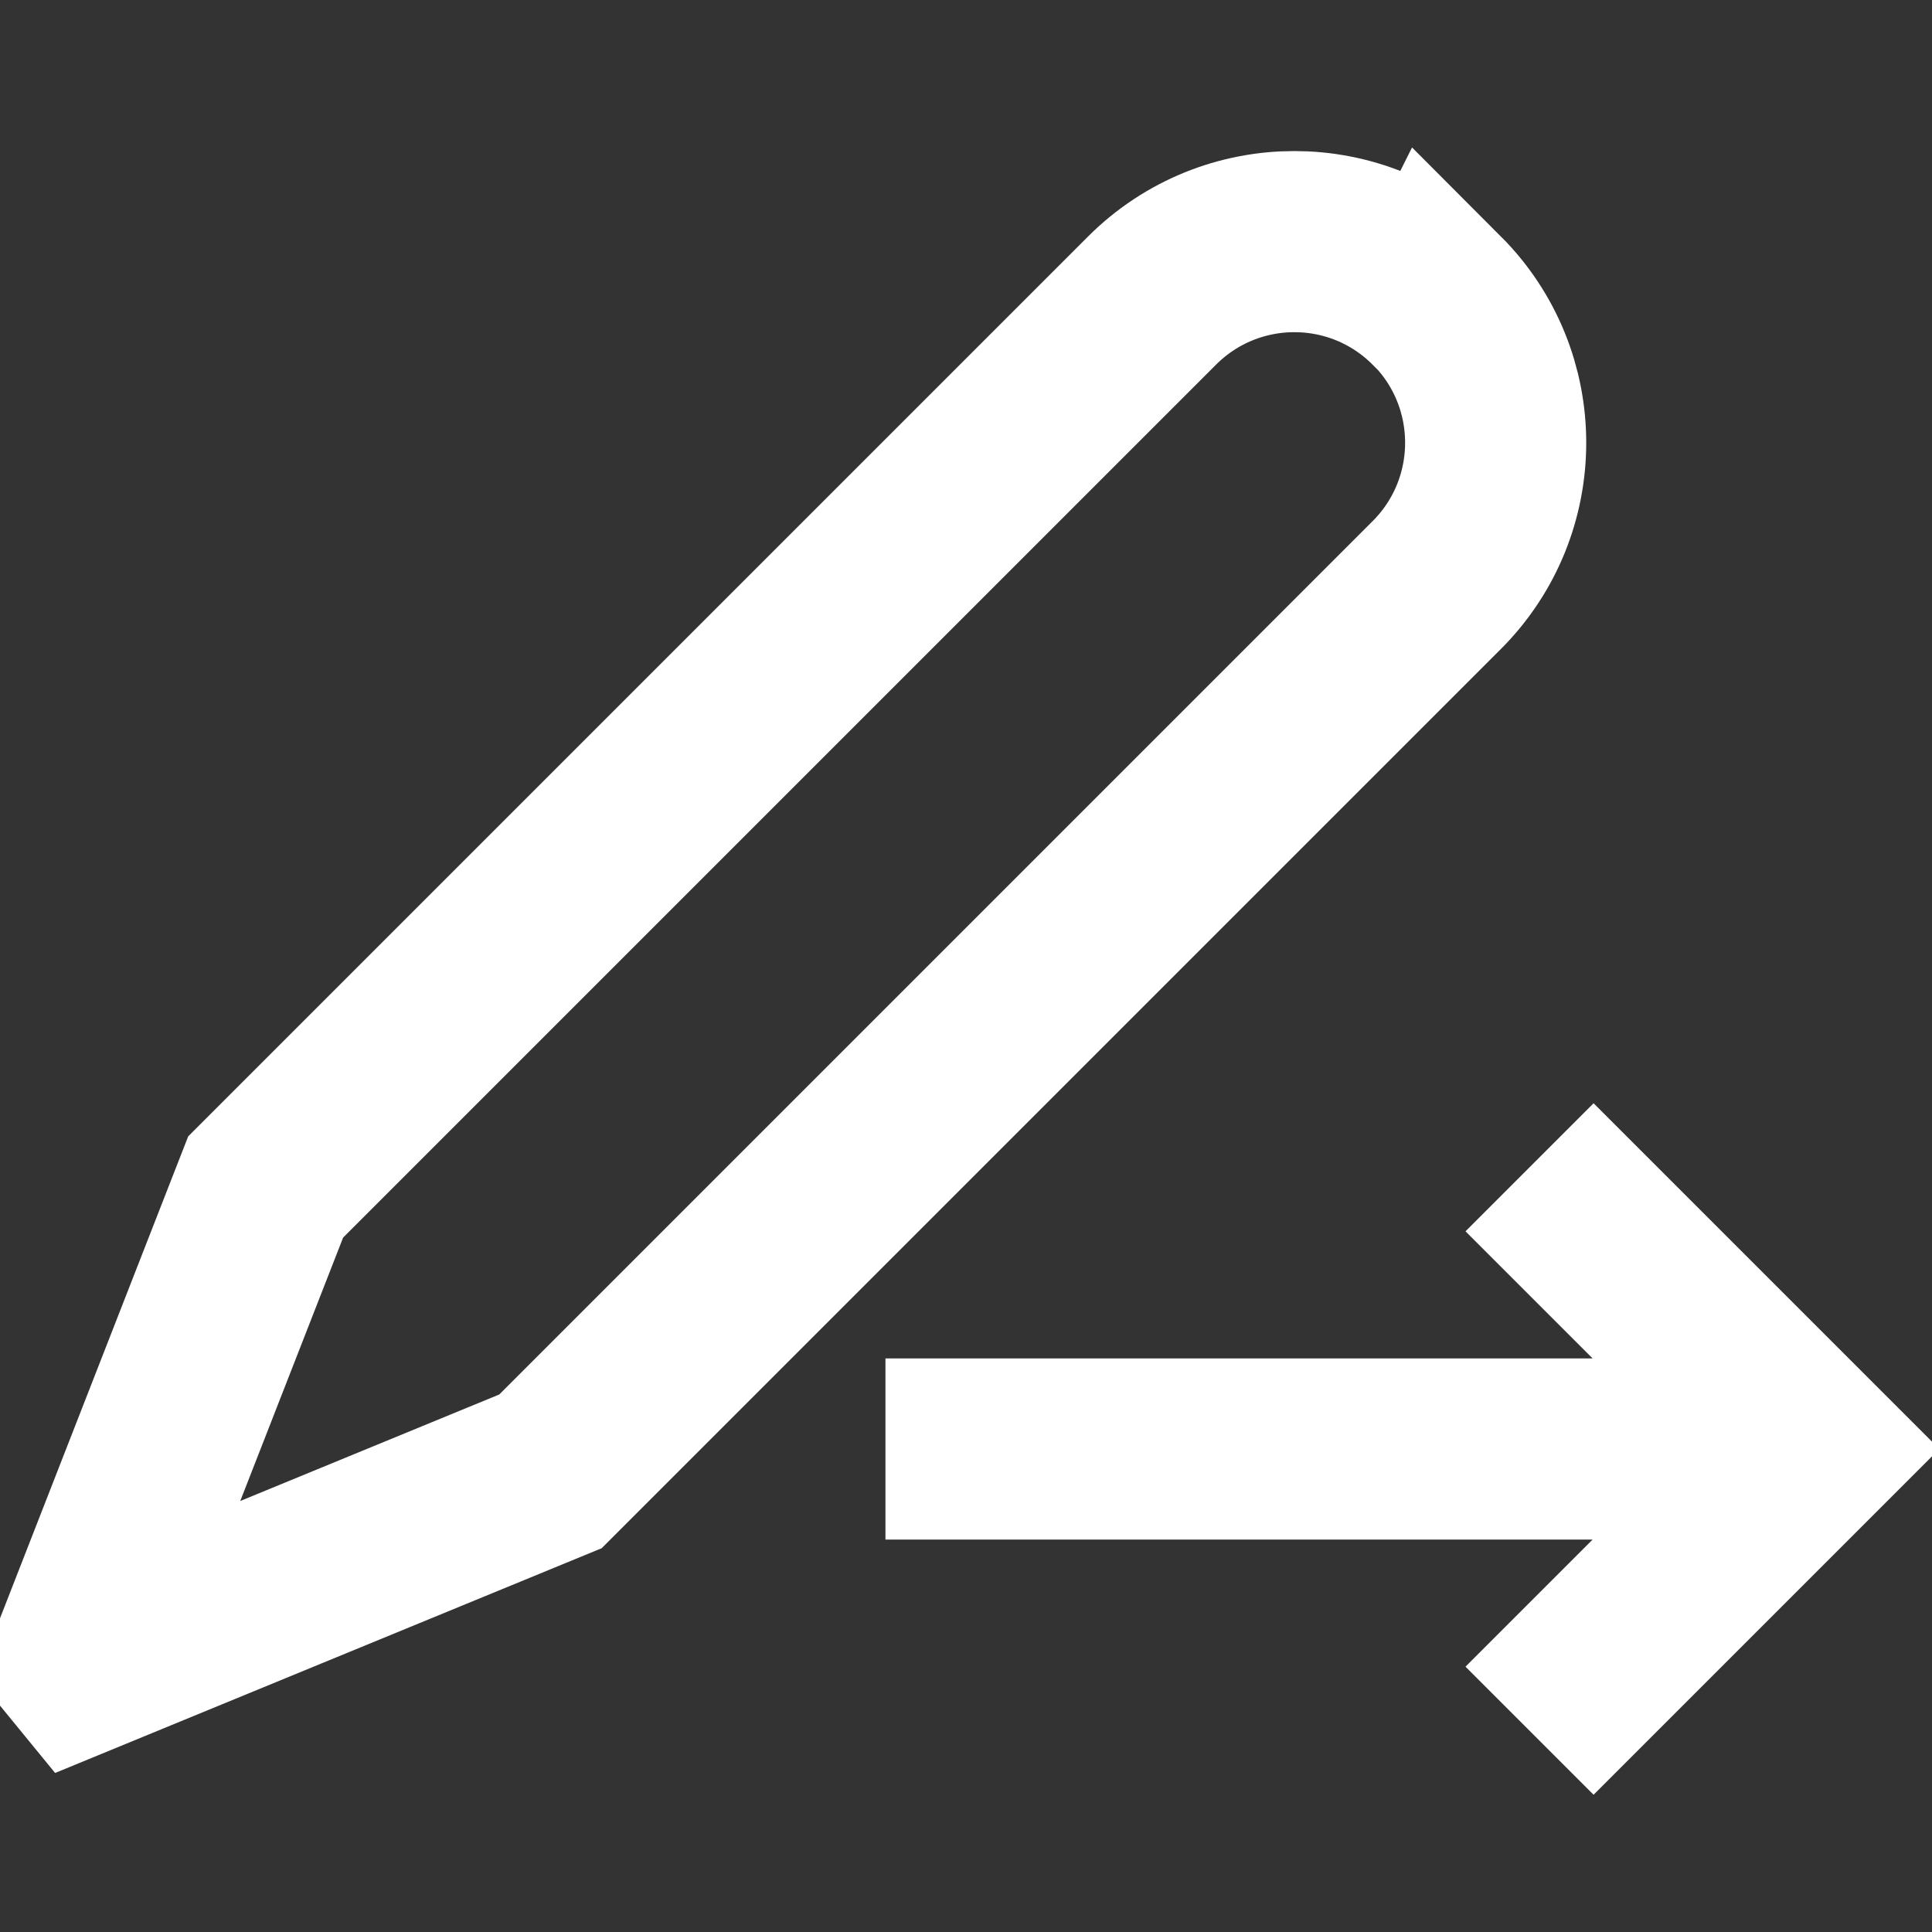
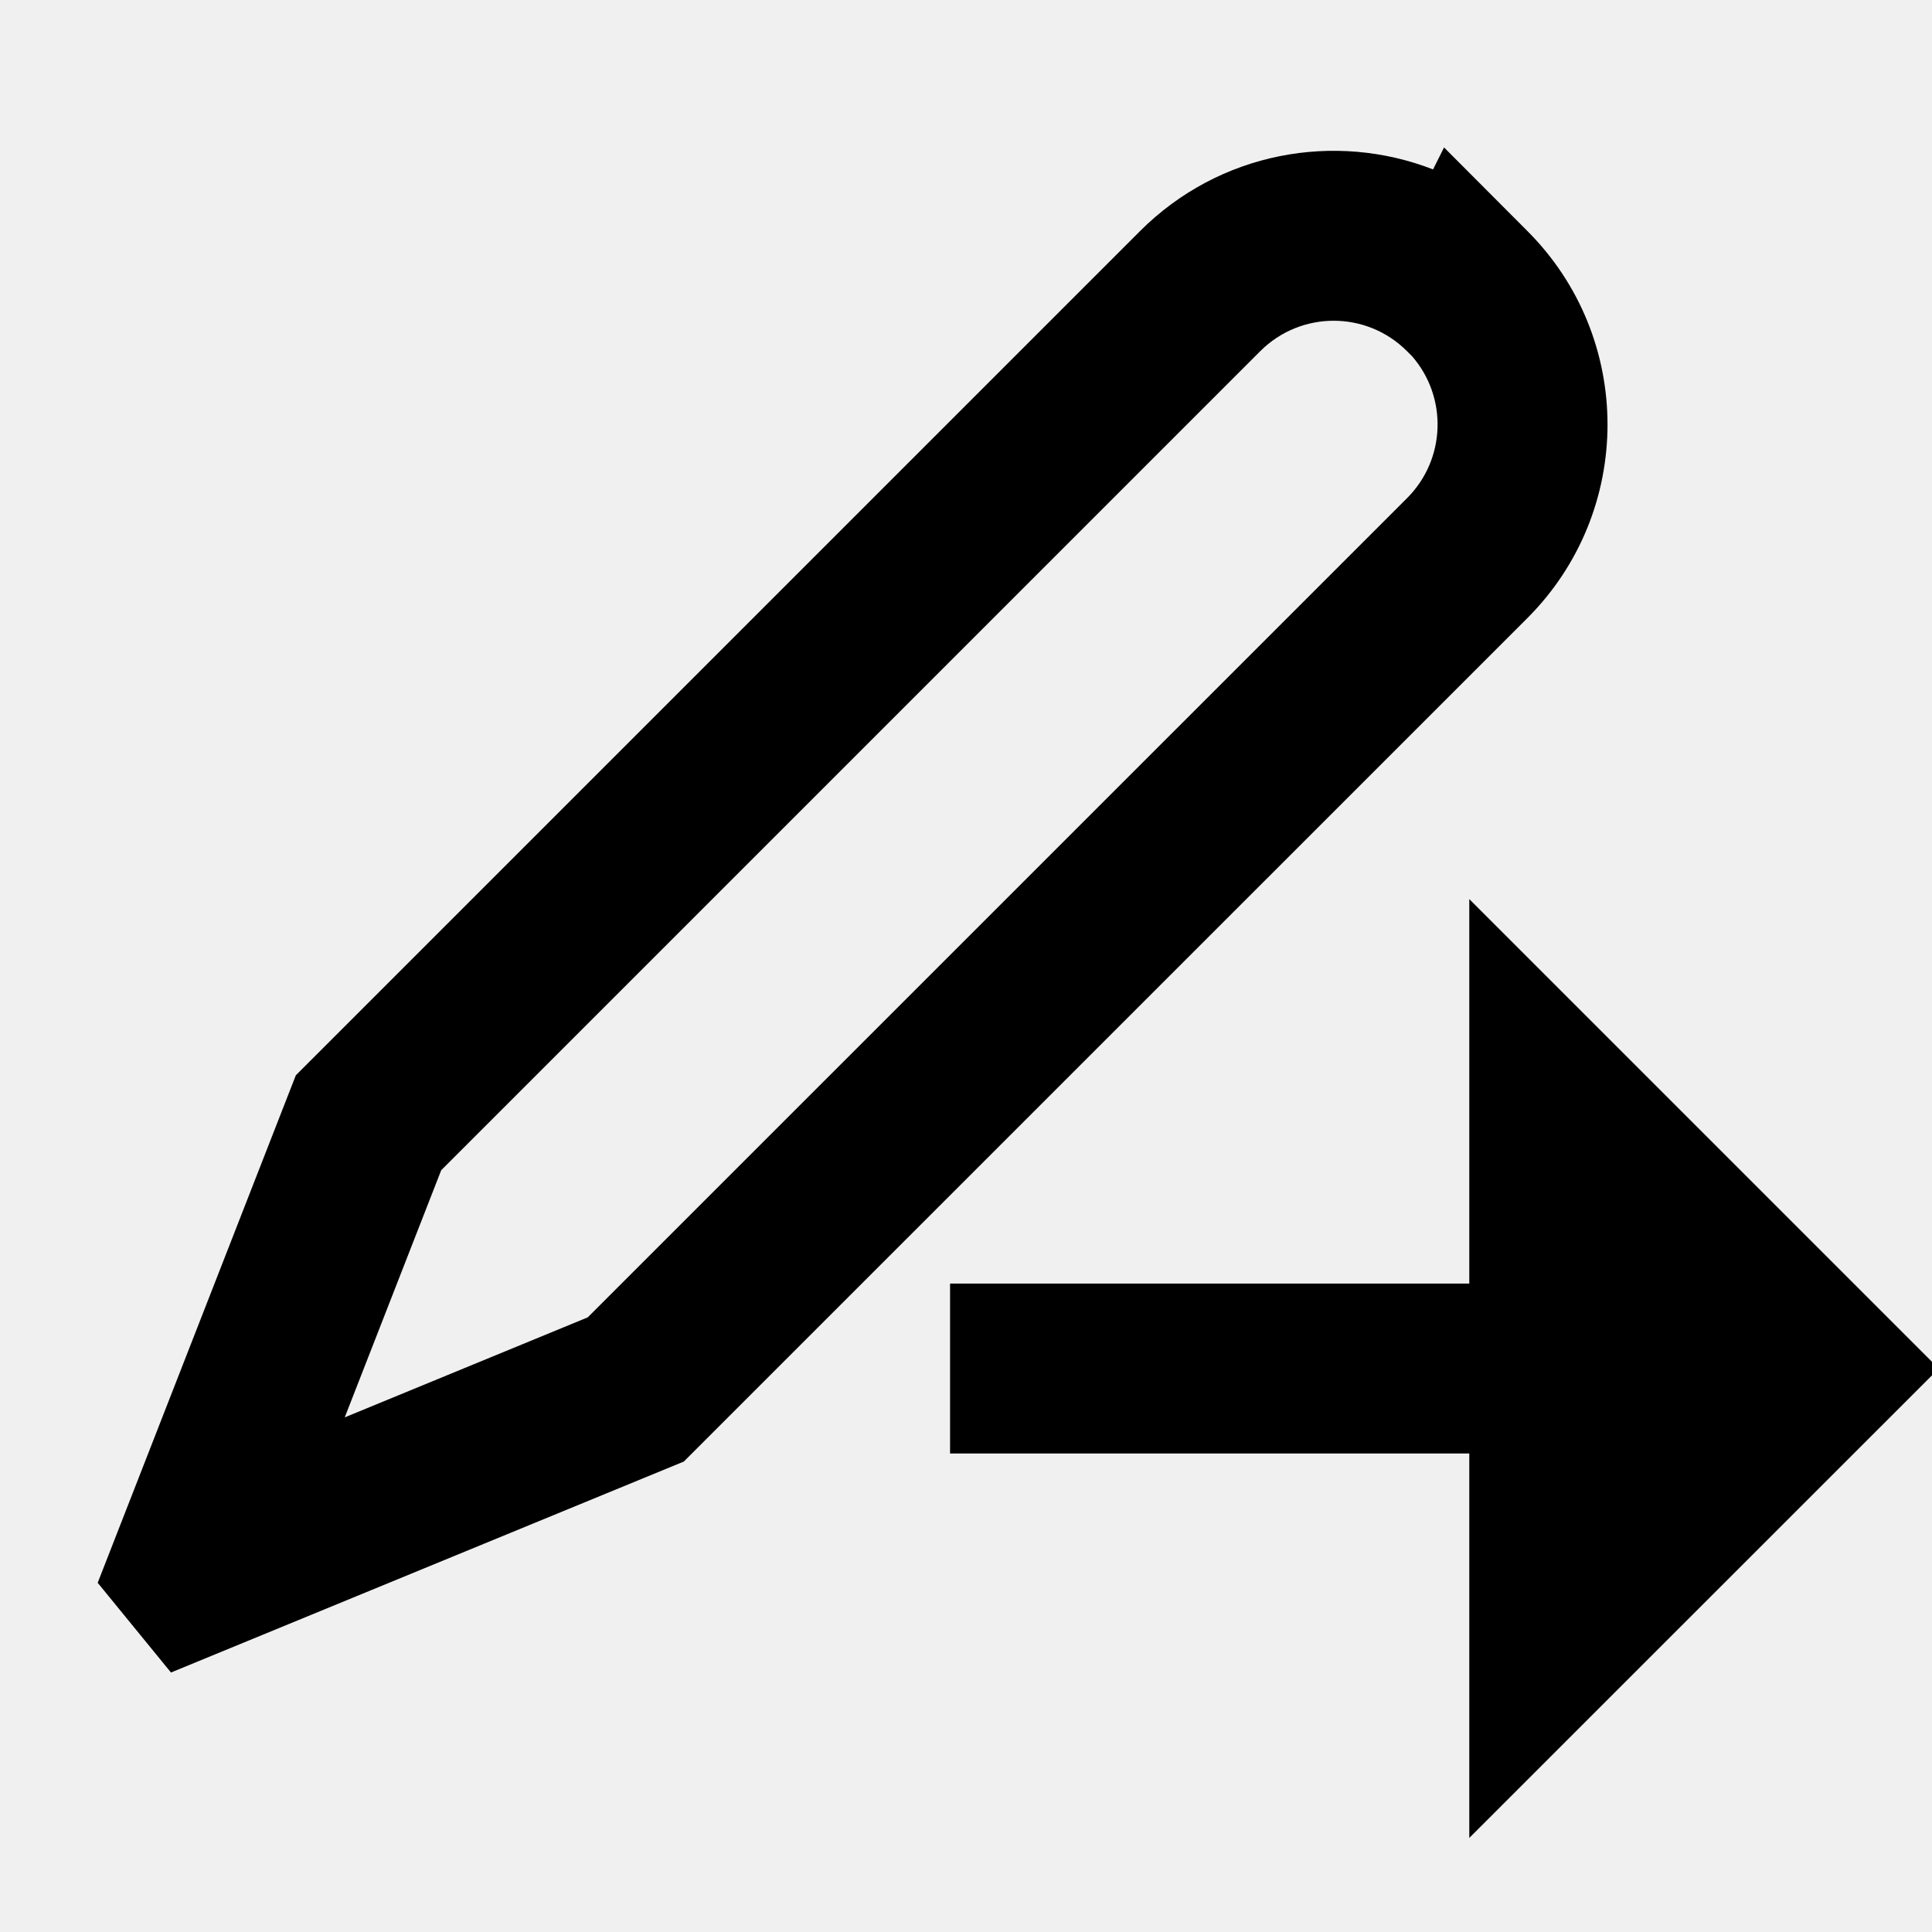
<svg xmlns="http://www.w3.org/2000/svg" width="16" height="16" viewBox="0 0 16 16">
-   <g fill="none" fill-rule="evenodd">
-     <path fill="#FFF" d="M-561-842H879v2000H-561z" />
-     <path fill="#333" stroke="#333" stroke-width="1.5" d="M0-8h48C56.837-8 64-.837 64 8s-7.163 16-16 16H0c-8.837 0-16-7.163-16-16S-8.837-8 0-8z" />
-     <path d="M0 0h16v16H0z" />
-     <path stroke="#FFF" stroke-width="1.5" d="M7.333 12h7.334M12.667 14.333L15 12l-2.333-2.333M11.899 2.488c.65.651.65 1.706 0 2.357l-7.34 7.34-3.874 1.593-.018-.022L2.2 9.83l7.34-7.34c.652-.652 1.707-.652 2.358 0z" />
-   </g>
+   <path fill-rule="nonzero" d="M7.868,10.63 L14.748,10.63 L14.748,12.037 L7.868,12.037 L7.868,10.63 Z M12.168,15.221 L12.168,7.446 L16.056,11.334 L12.168,15.221 Z M11.653,2.909 C11.317,2.572 10.773,2.572 10.436,2.909 L3.654,9.691 L2.855,11.738 L4.867,10.91 L11.654,4.124 C11.975,3.802 11.989,3.288 11.694,2.95 L11.653,2.909 Z M11.868,1.403 L11.959,1.221 L12.649,1.913 C13.534,2.798 13.534,4.233 12.649,5.119 L5.663,12.104 L1.416,13.851 L0.809,13.108 L2.45,8.905 L9.441,1.914 C10.098,1.257 11.056,1.087 11.868,1.403 Z" />
</svg>
